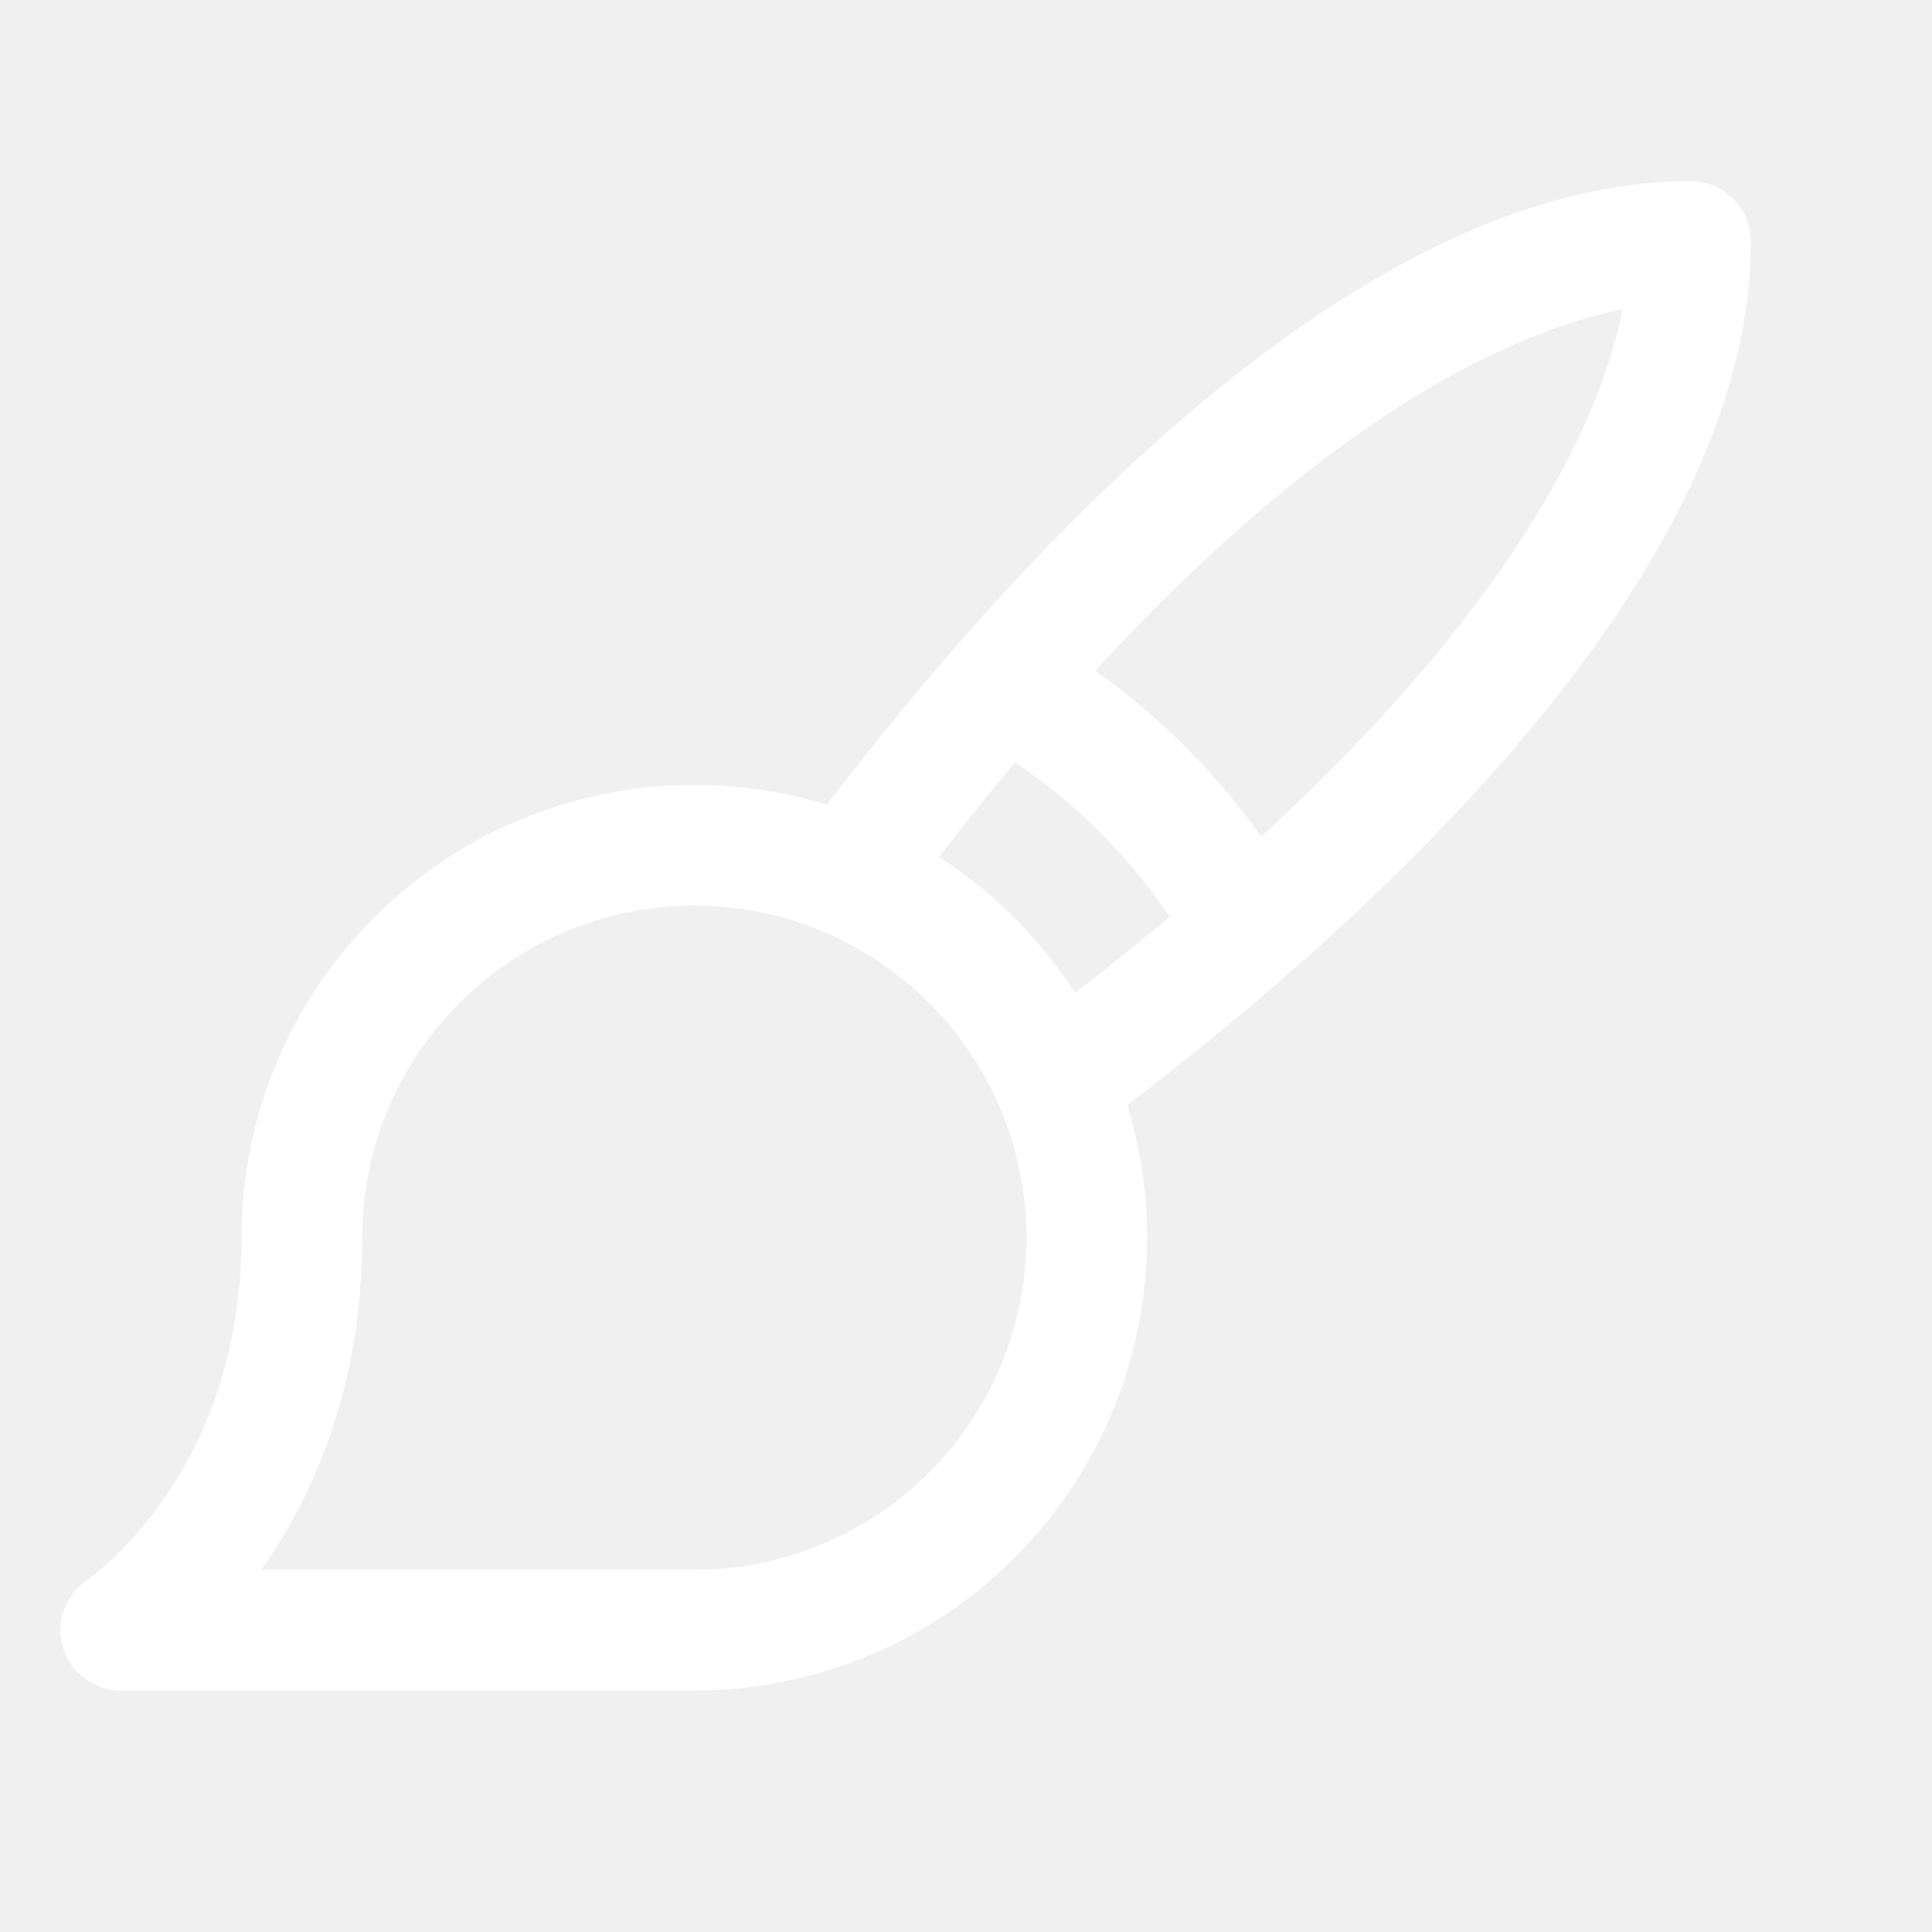
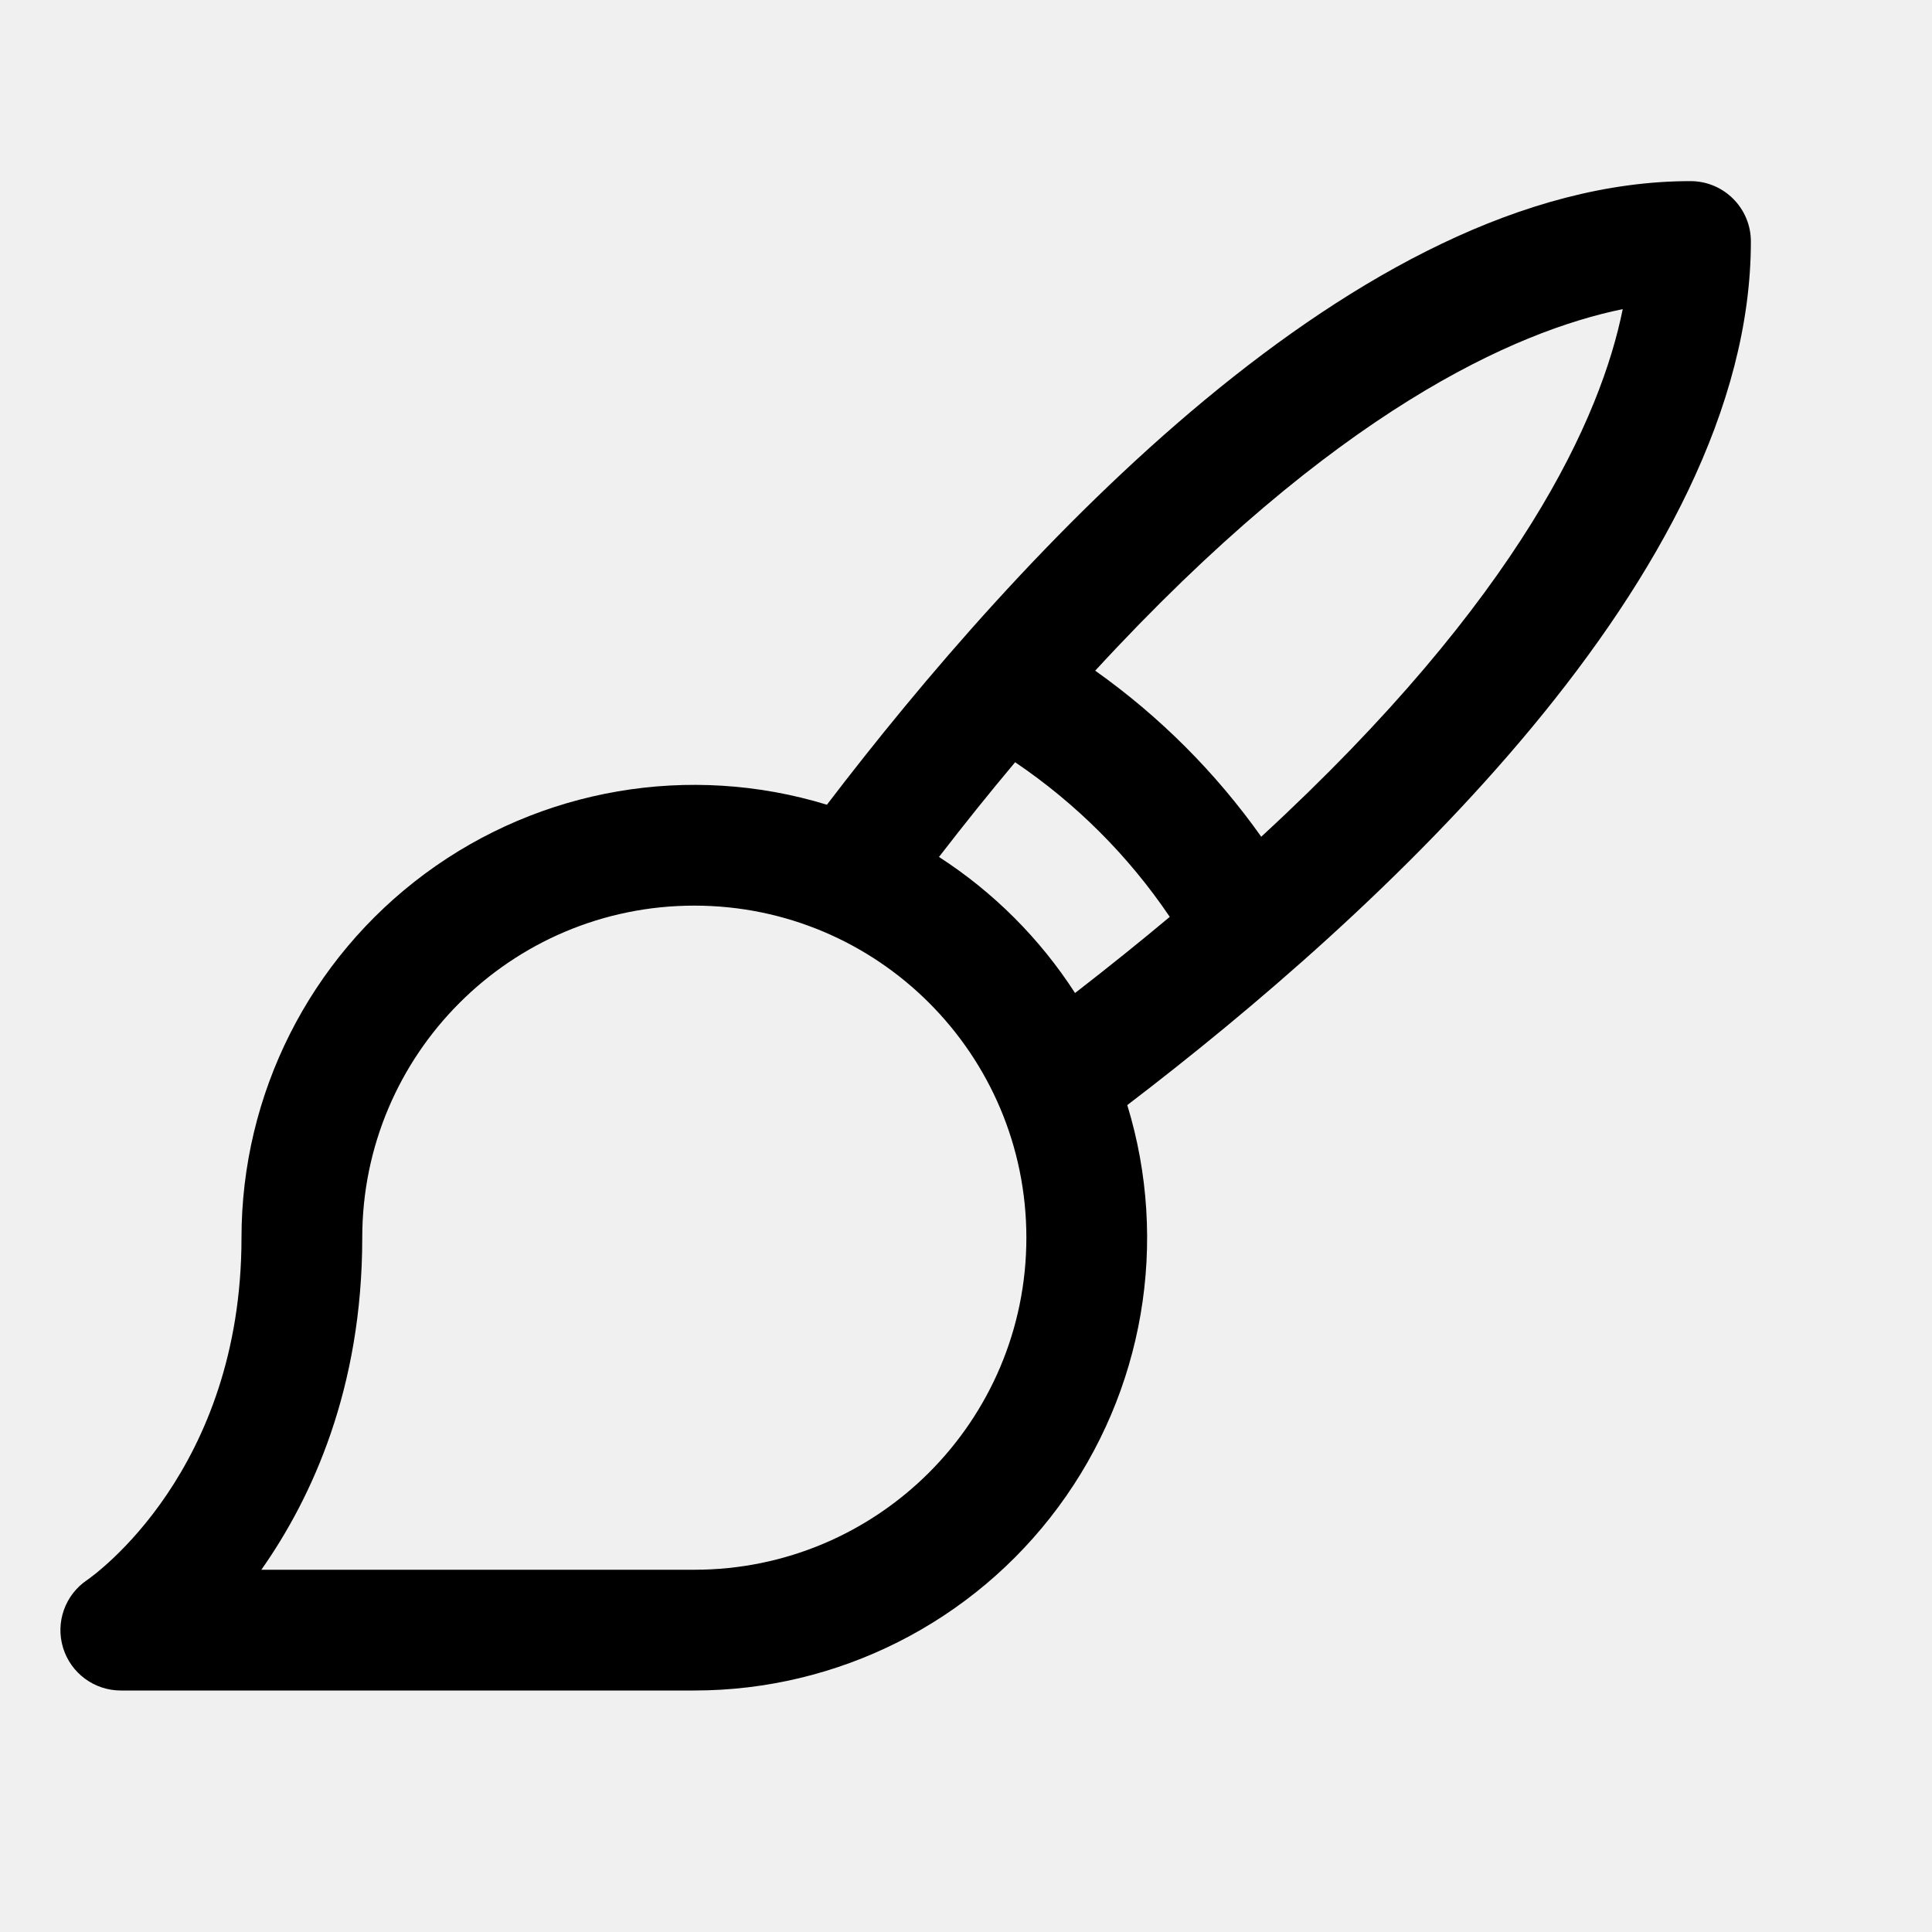
- <svg xmlns="http://www.w3.org/2000/svg" width="32" height="32" fill="white" viewBox="0 0 256 256">
+ <svg xmlns="http://www.w3.org/2000/svg" width="32" height="32" fill="black" viewBox="0 0 256 256">
  <path d="M232,32a8,8,0,0,0-8-8c-44.08,0-89.31,49.71-114.43,82.63A60,60,0,0,0,32,164c0,30.88-19.54,44.73-20.47,45.37A8,8,0,0,0,16,224H92a60,60,0,0,0,57.37-77.57C182.3,121.31,232,76.08,232,32ZM92,208H34.63C41.38,198.41,48,183.92,48,164a44,44,0,1,1,44,44Zm32.42-94.45q5.14-6.66,10.09-12.55A76.23,76.23,0,0,1,155,121.49q-5.9,4.94-12.55,10.09A60.54,60.54,0,0,0,124.42,113.55Zm42.7-2.68a92.57,92.57,0,0,0-22-22c31.78-34.53,55.75-45,69.9-47.91C212.17,55.12,201.65,79.09,167.12,110.87Z" />
</svg>
